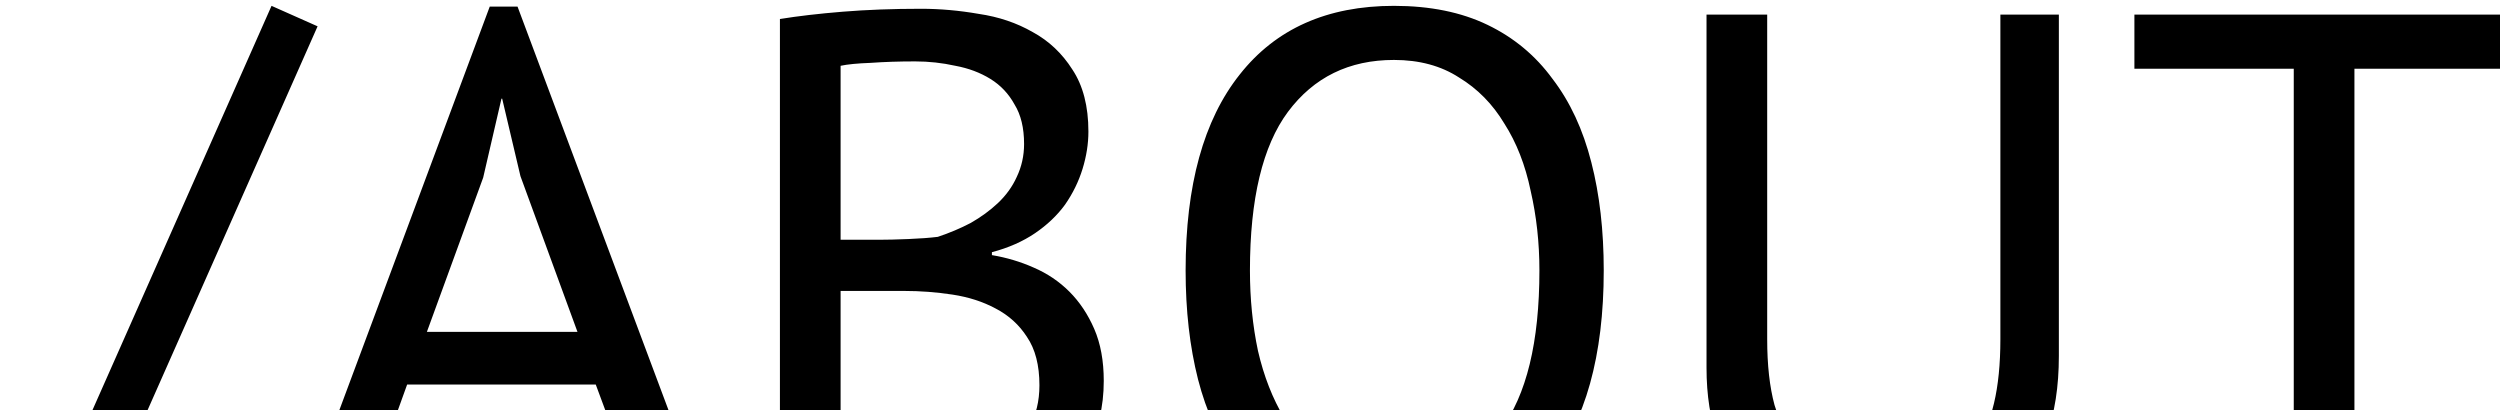
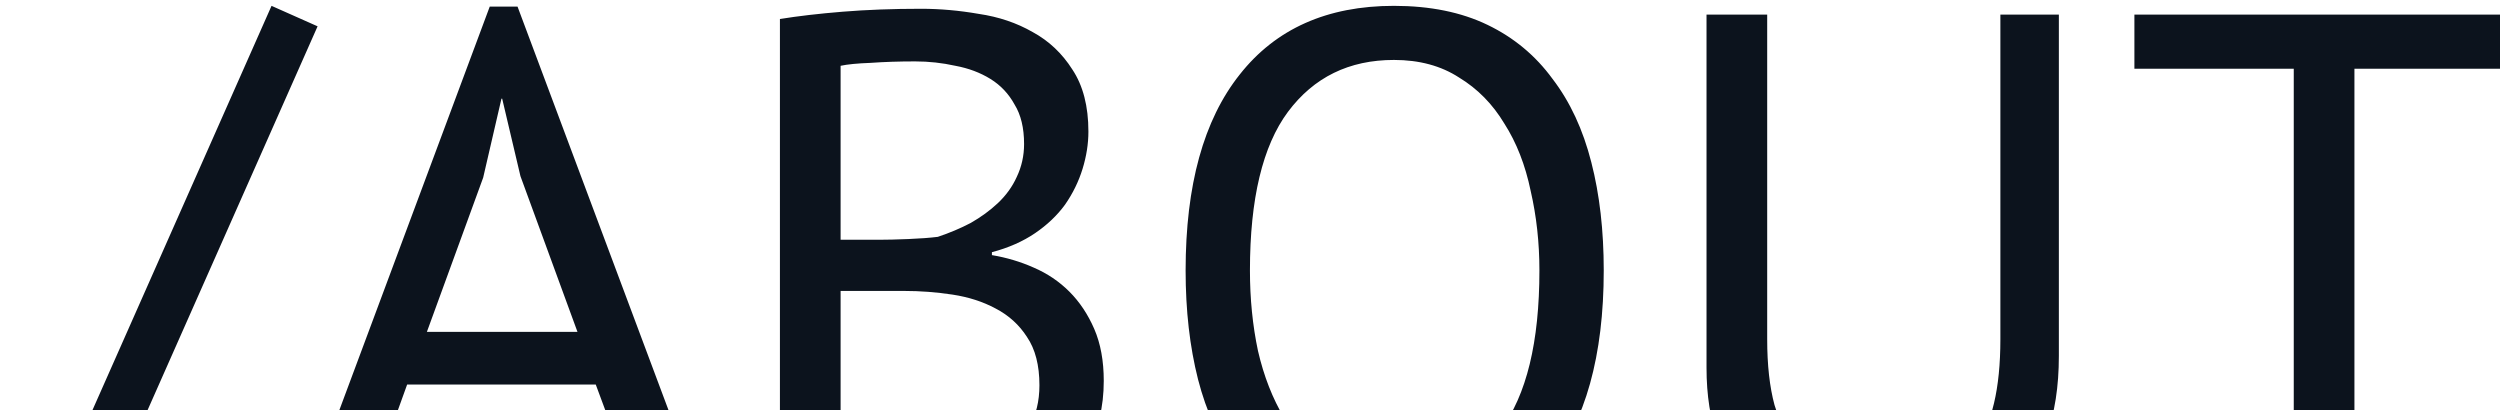
<svg xmlns="http://www.w3.org/2000/svg" width="171" height="28" viewBox="0 0 171 28" fill="none">
-   <path d="M18.573 0.4L21.723 1.8L3.473 43L0.323 41.6L18.573 0.4ZM40.749 26.3H27.849L24.349 36H20.249L33.499 0.45H35.399L48.699 36H44.349L40.749 26.3ZM29.199 22.7H39.499L35.599 12.05L34.349 6.75H34.299L33.049 12.15L29.199 22.7ZM74.447 9C74.447 9.833 74.313 10.683 74.047 11.55C73.78 12.417 73.38 13.233 72.847 14C72.313 14.733 71.63 15.383 70.797 15.95C69.963 16.517 68.98 16.95 67.847 17.25V17.45C68.847 17.617 69.797 17.9 70.697 18.3C71.63 18.7 72.447 19.25 73.147 19.95C73.847 20.65 74.413 21.5 74.847 22.5C75.28 23.5 75.497 24.683 75.497 26.05C75.497 27.85 75.113 29.417 74.347 30.75C73.613 32.05 72.63 33.117 71.397 33.95C70.197 34.783 68.813 35.4 67.247 35.8C65.68 36.2 64.08 36.4 62.447 36.4C61.88 36.4 61.213 36.4 60.447 36.4C59.68 36.4 58.88 36.367 58.047 36.3C57.213 36.267 56.38 36.2 55.547 36.1C54.713 36.033 53.98 35.917 53.347 35.75V1.3C54.58 1.1 56.013 0.933 57.647 0.8C59.28 0.667 61.063 0.6 62.997 0.6C64.297 0.6 65.613 0.717 66.947 0.95C68.313 1.15 69.547 1.567 70.647 2.2C71.747 2.8 72.647 3.65 73.347 4.75C74.08 5.85 74.447 7.267 74.447 9ZM62.847 32.8C63.913 32.8 64.947 32.683 65.947 32.45C66.947 32.183 67.83 31.783 68.597 31.25C69.363 30.683 69.963 30 70.397 29.2C70.863 28.4 71.097 27.45 71.097 26.35C71.097 24.983 70.813 23.883 70.247 23.05C69.713 22.217 68.997 21.567 68.097 21.1C67.23 20.633 66.247 20.317 65.147 20.15C64.047 19.983 62.947 19.9 61.847 19.9H57.497V32.45C57.73 32.517 58.063 32.567 58.497 32.6C58.93 32.633 59.397 32.667 59.897 32.7C60.397 32.733 60.913 32.767 61.447 32.8C61.98 32.8 62.447 32.8 62.847 32.8ZM60.097 16.4C60.663 16.4 61.347 16.383 62.147 16.35C62.947 16.317 63.613 16.267 64.147 16.2C64.947 15.933 65.697 15.617 66.397 15.25C67.097 14.85 67.713 14.4 68.247 13.9C68.813 13.367 69.247 12.767 69.547 12.1C69.88 11.4 70.047 10.65 70.047 9.85C70.047 8.75 69.83 7.85 69.397 7.15C68.997 6.417 68.447 5.833 67.747 5.4C67.047 4.967 66.247 4.667 65.347 4.5C64.447 4.3 63.53 4.2 62.597 4.2C61.497 4.2 60.48 4.233 59.547 4.3C58.647 4.333 57.963 4.4 57.497 4.5V16.4H60.097ZM81.096 18.5C81.096 12.667 82.329 8.2 84.796 5.1C87.263 1.967 90.779 0.4 95.346 0.4C97.813 0.4 99.946 0.833 101.746 1.7C103.546 2.567 105.029 3.8 106.196 5.4C107.396 6.967 108.279 8.867 108.846 11.1C109.413 13.3 109.696 15.767 109.696 18.5C109.696 24.333 108.446 28.817 105.946 31.95C103.479 35.05 99.946 36.6 95.346 36.6C92.913 36.6 90.796 36.167 88.996 35.3C87.229 34.433 85.746 33.217 84.546 31.65C83.379 30.05 82.513 28.15 81.946 25.95C81.379 23.717 81.096 21.233 81.096 18.5ZM85.496 18.5C85.496 20.433 85.679 22.267 86.046 24C86.446 25.733 87.046 27.267 87.846 28.6C88.646 29.9 89.663 30.95 90.896 31.75C92.163 32.517 93.646 32.9 95.346 32.9C98.446 32.9 100.879 31.733 102.646 29.4C104.413 27.033 105.296 23.4 105.296 18.5C105.296 16.6 105.096 14.783 104.696 13.05C104.329 11.283 103.729 9.75 102.896 8.45C102.096 7.117 101.063 6.067 99.796 5.3C98.563 4.5 97.079 4.1 95.346 4.1C92.279 4.1 89.863 5.283 88.096 7.65C86.363 9.983 85.496 13.6 85.496 18.5ZM136.826 1H140.826V24.35C140.826 26.45 140.542 28.267 139.976 29.8C139.442 31.333 138.659 32.6 137.626 33.6C136.626 34.567 135.409 35.283 133.976 35.75C132.542 36.217 130.959 36.45 129.226 36.45C125.092 36.45 121.976 35.517 119.876 33.65C117.776 31.783 116.726 28.95 116.726 25.15V1H120.876V23.2C120.876 24.967 121.042 26.467 121.376 27.7C121.742 28.9 122.276 29.883 122.976 30.65C123.676 31.383 124.542 31.917 125.576 32.25C126.642 32.583 127.876 32.75 129.276 32.75C131.976 32.75 133.909 32.017 135.076 30.55C136.242 29.05 136.826 26.6 136.826 23.2V1ZM171.943 4.7H161.043V36H156.893V4.7H145.993V1H171.943V4.7Z" fill="black" />
+   <path d="M18.573 0.4L21.723 1.8L3.473 43L0.323 41.6L18.573 0.4ZM40.749 26.3H27.849L24.349 36H20.249L33.499 0.45H35.399L48.699 36H44.349L40.749 26.3ZM29.199 22.7H39.499L35.599 12.05L34.349 6.75H34.299L33.049 12.15L29.199 22.7ZM74.447 9C74.447 9.833 74.313 10.683 74.047 11.55C73.78 12.417 73.38 13.233 72.847 14C72.313 14.733 71.63 15.383 70.797 15.95C69.963 16.517 68.98 16.95 67.847 17.25V17.45C68.847 17.617 69.797 17.9 70.697 18.3C71.63 18.7 72.447 19.25 73.147 19.95C73.847 20.65 74.413 21.5 74.847 22.5C75.28 23.5 75.497 24.683 75.497 26.05C75.497 27.85 75.113 29.417 74.347 30.75C73.613 32.05 72.63 33.117 71.397 33.95C70.197 34.783 68.813 35.4 67.247 35.8C65.68 36.2 64.08 36.4 62.447 36.4C61.88 36.4 61.213 36.4 60.447 36.4C59.68 36.4 58.88 36.367 58.047 36.3C57.213 36.267 56.38 36.2 55.547 36.1C54.713 36.033 53.98 35.917 53.347 35.75V1.3C54.58 1.1 56.013 0.933 57.647 0.8C59.28 0.667 61.063 0.6 62.997 0.6C64.297 0.6 65.613 0.717 66.947 0.95C68.313 1.15 69.547 1.567 70.647 2.2C71.747 2.8 72.647 3.65 73.347 4.75C74.08 5.85 74.447 7.267 74.447 9ZM62.847 32.8C63.913 32.8 64.947 32.683 65.947 32.45C66.947 32.183 67.83 31.783 68.597 31.25C69.363 30.683 69.963 30 70.397 29.2C70.863 28.4 71.097 27.45 71.097 26.35C71.097 24.983 70.813 23.883 70.247 23.05C69.713 22.217 68.997 21.567 68.097 21.1C67.23 20.633 66.247 20.317 65.147 20.15C64.047 19.983 62.947 19.9 61.847 19.9H57.497V32.45C57.73 32.517 58.063 32.567 58.497 32.6C58.93 32.633 59.397 32.667 59.897 32.7C60.397 32.733 60.913 32.767 61.447 32.8C61.98 32.8 62.447 32.8 62.847 32.8ZM60.097 16.4C60.663 16.4 61.347 16.383 62.147 16.35C62.947 16.317 63.613 16.267 64.147 16.2C64.947 15.933 65.697 15.617 66.397 15.25C67.097 14.85 67.713 14.4 68.247 13.9C68.813 13.367 69.247 12.767 69.547 12.1C69.88 11.4 70.047 10.65 70.047 9.85C70.047 8.75 69.83 7.85 69.397 7.15C68.997 6.417 68.447 5.833 67.747 5.4C67.047 4.967 66.247 4.667 65.347 4.5C64.447 4.3 63.53 4.2 62.597 4.2C61.497 4.2 60.48 4.233 59.547 4.3C58.647 4.333 57.963 4.4 57.497 4.5V16.4H60.097ZM81.096 18.5C81.096 12.667 82.329 8.2 84.796 5.1C87.263 1.967 90.779 0.4 95.346 0.4C97.813 0.4 99.946 0.833 101.746 1.7C103.546 2.567 105.029 3.8 106.196 5.4C107.396 6.967 108.279 8.867 108.846 11.1C109.413 13.3 109.696 15.767 109.696 18.5C109.696 24.333 108.446 28.817 105.946 31.95C103.479 35.05 99.946 36.6 95.346 36.6C92.913 36.6 90.796 36.167 88.996 35.3C87.229 34.433 85.746 33.217 84.546 31.65C83.379 30.05 82.513 28.15 81.946 25.95C81.379 23.717 81.096 21.233 81.096 18.5ZM85.496 18.5C85.496 20.433 85.679 22.267 86.046 24C86.446 25.733 87.046 27.267 87.846 28.6C88.646 29.9 89.663 30.95 90.896 31.75C92.163 32.517 93.646 32.9 95.346 32.9C98.446 32.9 100.879 31.733 102.646 29.4C104.413 27.033 105.296 23.4 105.296 18.5C105.296 16.6 105.096 14.783 104.696 13.05C104.329 11.283 103.729 9.75 102.896 8.45C102.096 7.117 101.063 6.067 99.796 5.3C98.563 4.5 97.079 4.1 95.346 4.1C92.279 4.1 89.863 5.283 88.096 7.65C86.363 9.983 85.496 13.6 85.496 18.5ZM136.826 1H140.826V24.35C140.826 26.45 140.542 28.267 139.976 29.8C139.442 31.333 138.659 32.6 137.626 33.6C136.626 34.567 135.409 35.283 133.976 35.75C132.542 36.217 130.959 36.45 129.226 36.45C125.092 36.45 121.976 35.517 119.876 33.65C117.776 31.783 116.726 28.95 116.726 25.15V1H120.876V23.2C120.876 24.967 121.042 26.467 121.376 27.7C121.742 28.9 122.276 29.883 122.976 30.65C123.676 31.383 124.542 31.917 125.576 32.25C126.642 32.583 127.876 32.75 129.276 32.75C131.976 32.75 133.909 32.017 135.076 30.55C136.242 29.05 136.826 26.6 136.826 23.2V1ZM171.943 4.7H161.043V36H156.893V4.7H145.993V1H171.943V4.7Z" fill="#0C131D" />
</svg>
